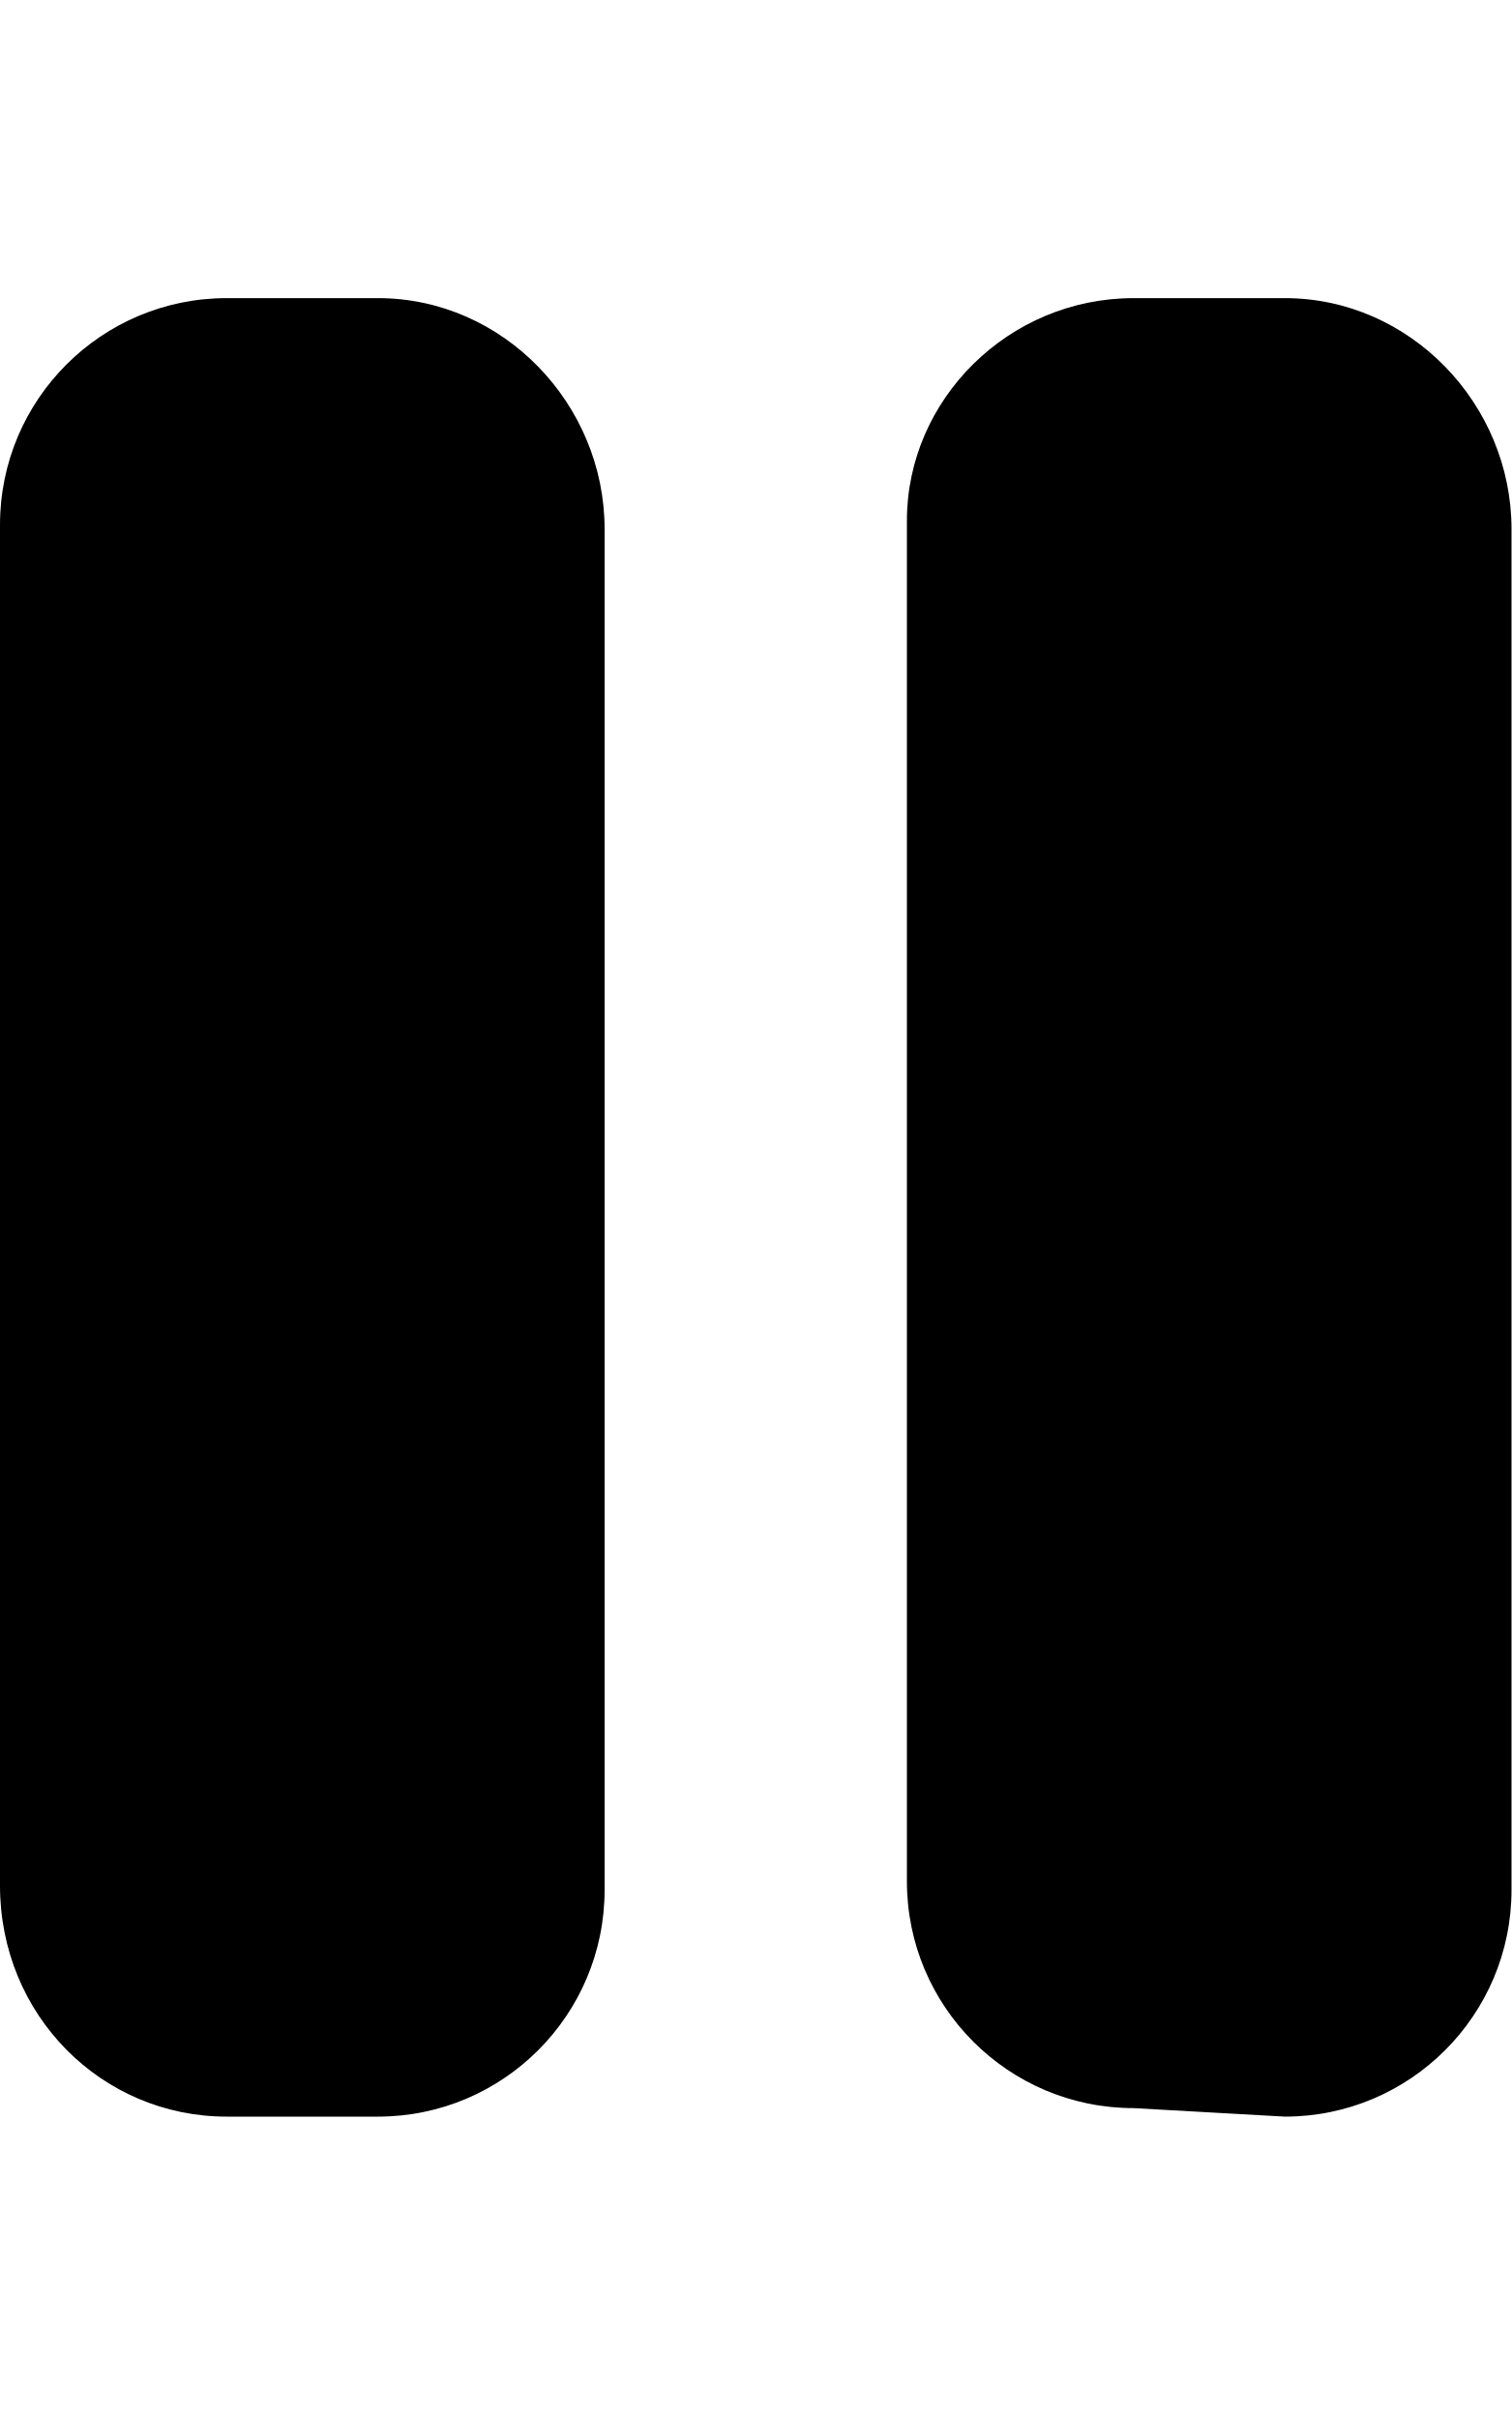
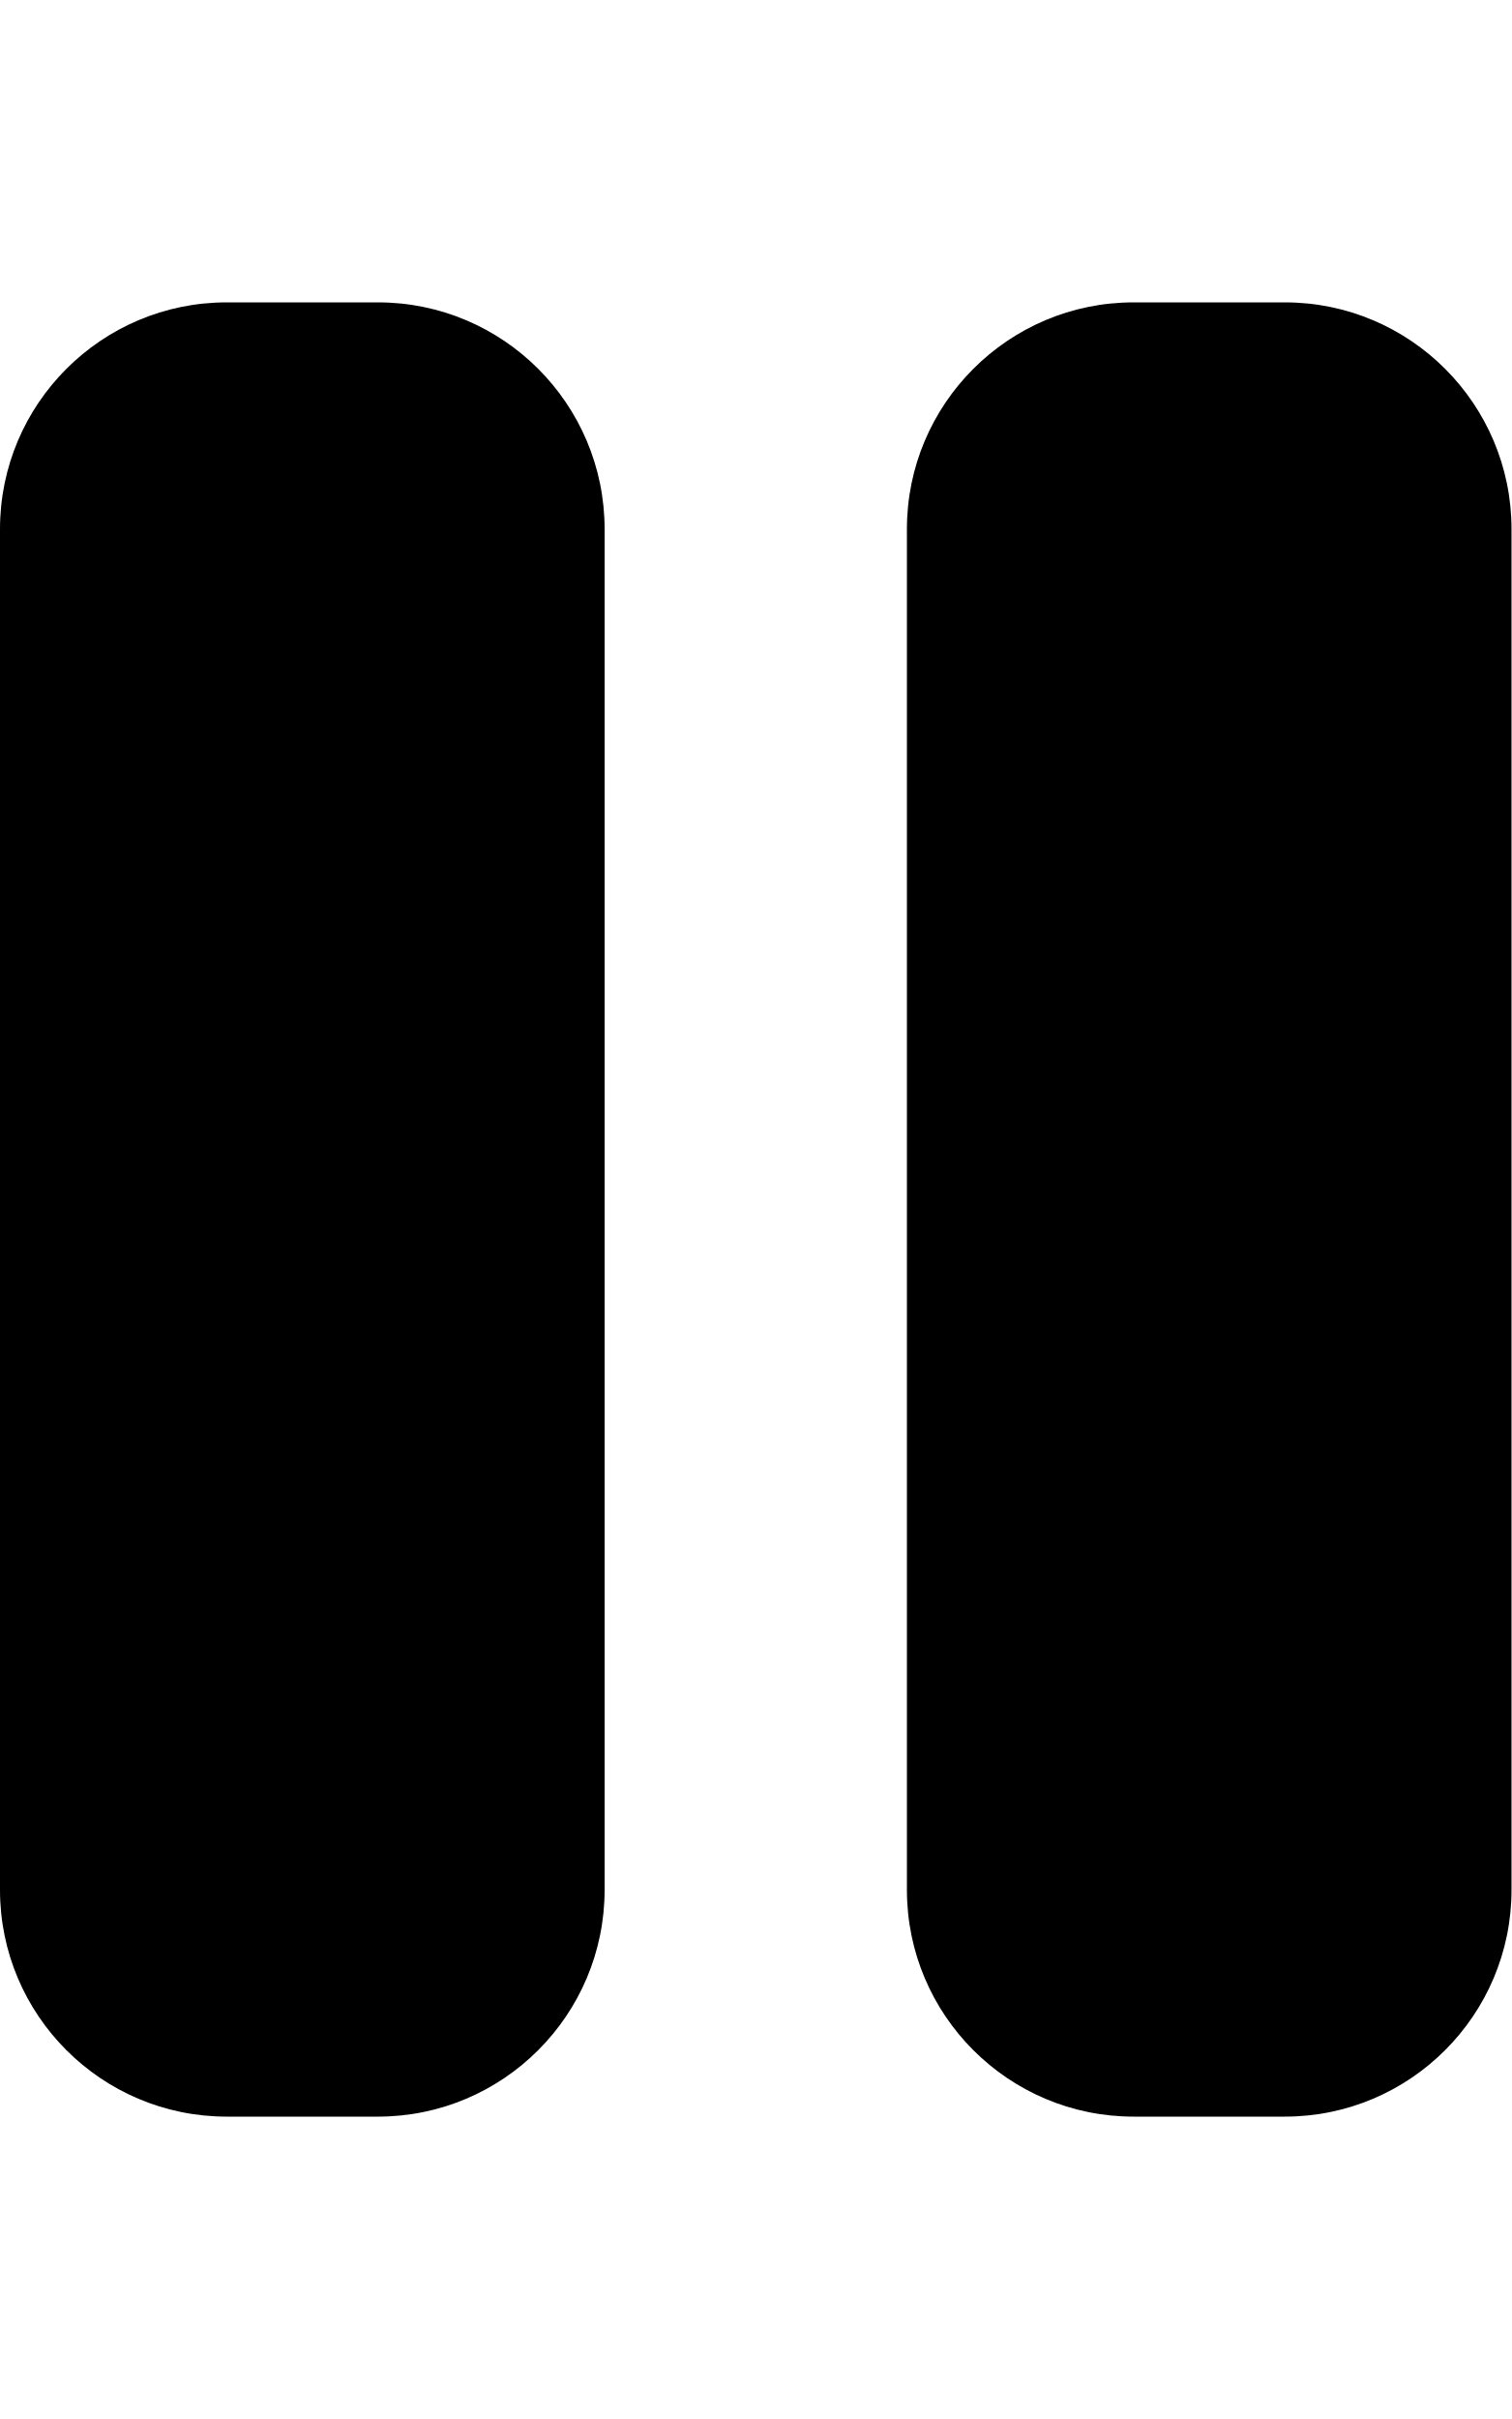
<svg xmlns="http://www.w3.org/2000/svg" viewBox="0 0 320 512">
-   <path d="M272 63.1l-32 0c-26.51 0-48 21.49-48 47.1v288c0 26.51 21.49 48 48 48L272 448c26.51 0 48-21.49 48-48v-288C320 85.49 298.5 63.1 272 63.1zM80 63.1l-32 0c-26.51 0-48 21.49-48 48v288C0 426.5 21.49 448 48 448l32 0c26.51 0 48-21.49 48-48v-288C128 85.49 106.5 63.1 80 63.1z" />
+   <path d="M48 64C21.5 64 0 85.5 0 112V400c0 26.5 21.5 48 48 48H80c26.5 0 48-21.5 48-48V112c0-26.5-21.5-48-48-48H48zm192 0c-26.5 0-48 21.5-48 48V400c0 26.5 21.5 48 48 48h32c26.5 0 48-21.5 48-48V112c0-26.5-21.5-48-48-48H240z" />
</svg>
